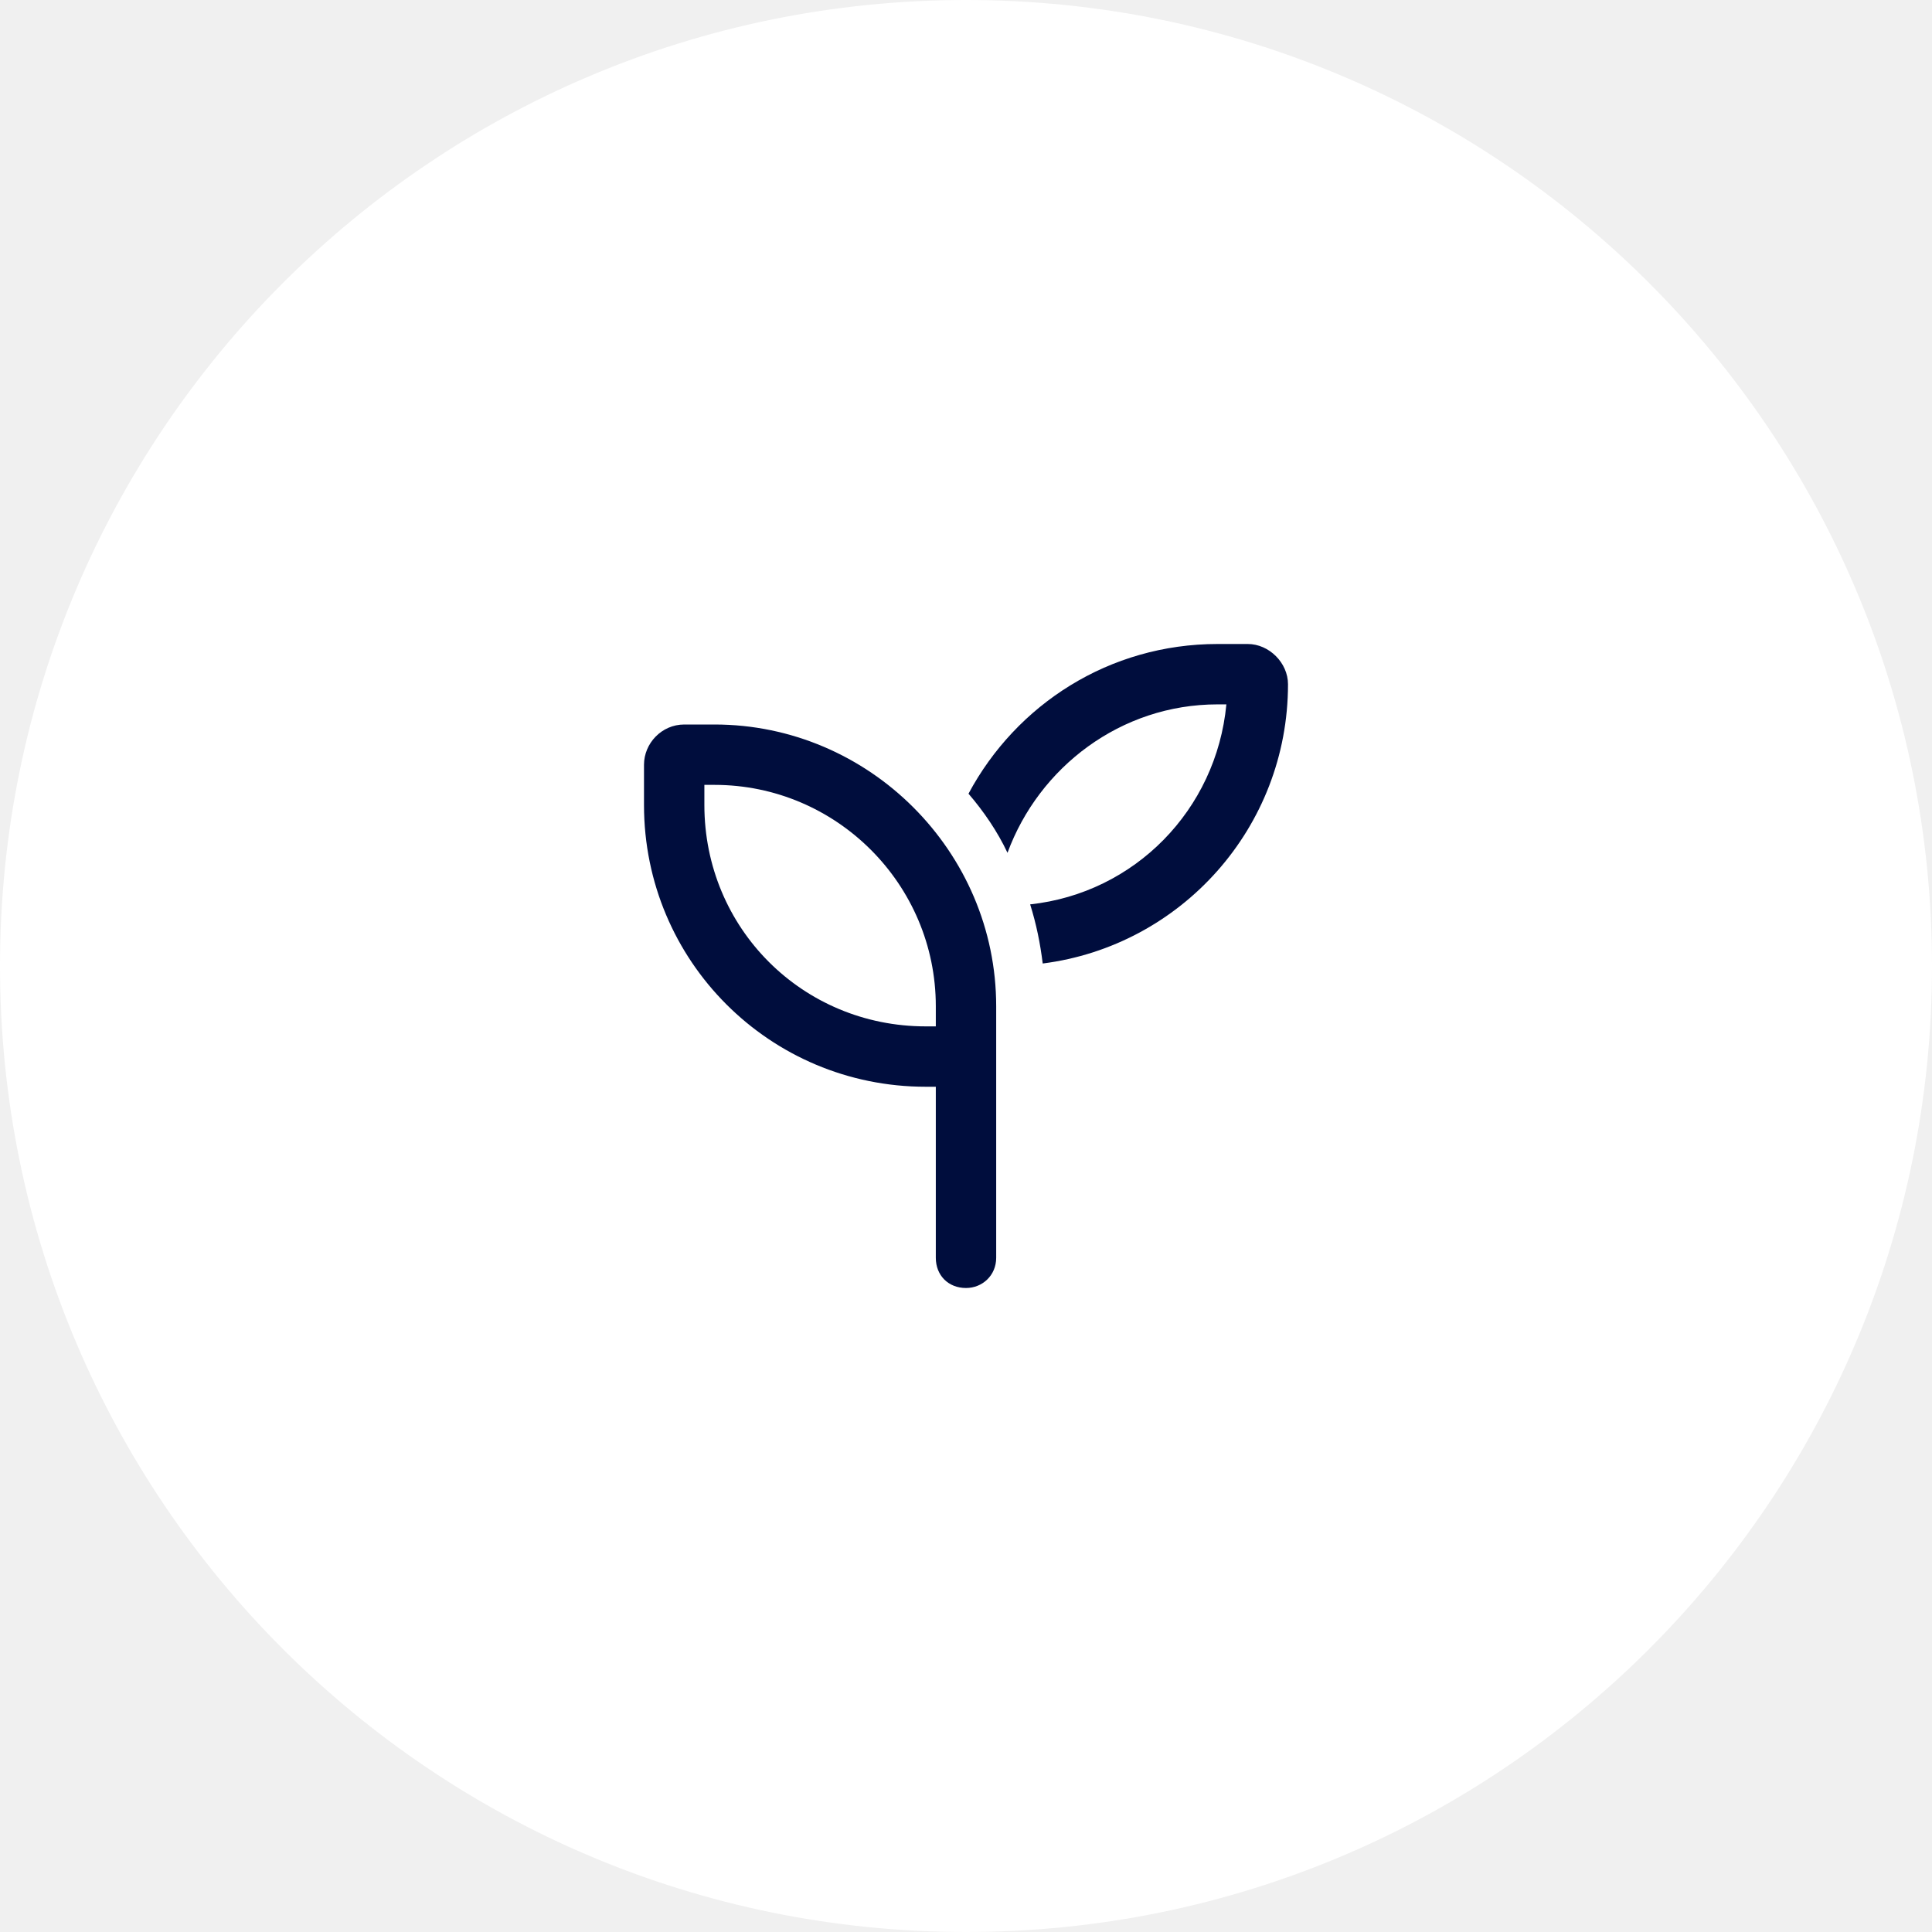
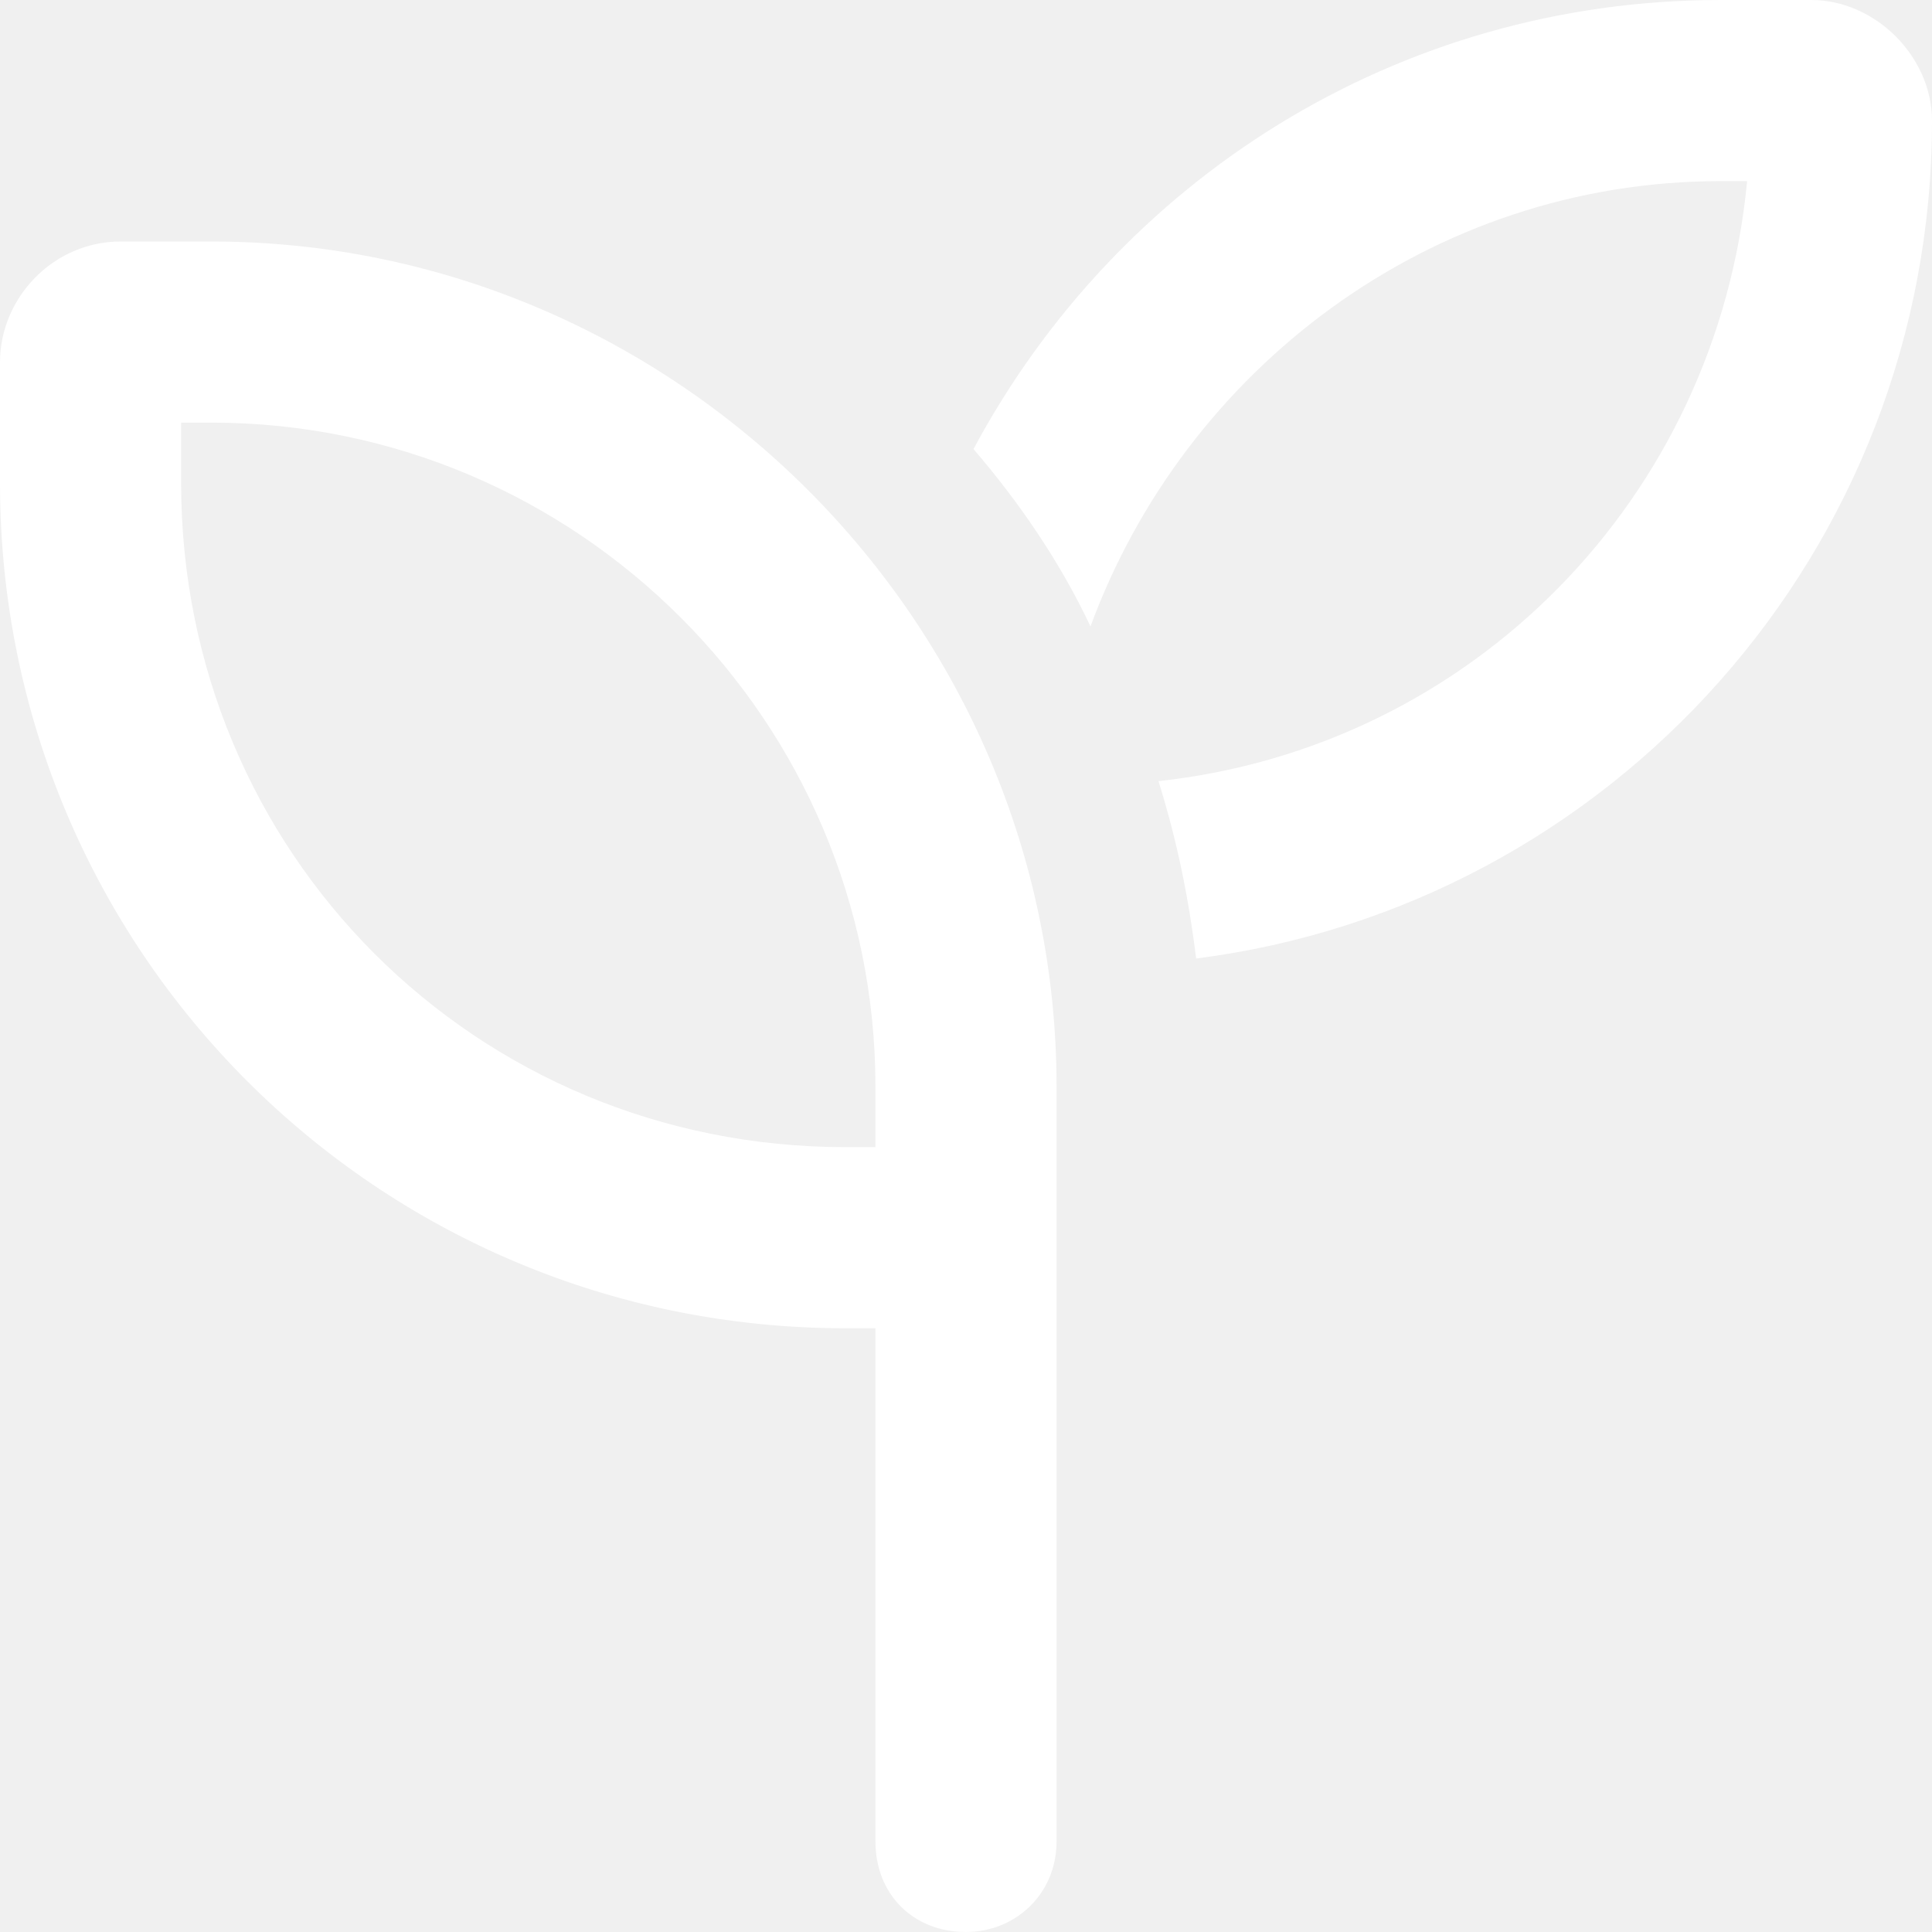
- <svg xmlns="http://www.w3.org/2000/svg" width="48" height="48" viewBox="0 0 48 48" fill="none">
-   <rect width="48" height="48" rx="24" fill="white" />
-   <path d="M25.594 22.469C28.188 22.188 30.219 20.125 30.469 17.5H30.25C27.844 17.5 25.812 19.062 25.031 21.188C24.781 20.656 24.438 20.156 24.062 19.719C25.25 17.5 27.562 16 30.25 16H31C31.531 16 32 16.469 32 17C32 20.562 29.344 23.5 25.906 23.938C25.844 23.438 25.75 22.969 25.594 22.469ZM17.5 19.5V20C17.5 23.062 19.938 25.5 23 25.5H23.25V25C23.25 21.969 20.781 19.5 17.75 19.5H17.5ZM24.75 25V25.5V27V31.25C24.75 31.688 24.406 32 24 32C23.562 32 23.25 31.688 23.25 31.25V27H23C19.125 27 16 23.875 16 20V19C16 18.469 16.438 18 17 18H17.75C21.594 18 24.75 21.156 24.75 25Z" fill="#000D3D" />
+ <svg xmlns="http://www.w3.org/2000/svg" width="16" height="16" viewBox="0 0 16 16" fill="none">
+   <path d="M9.594 6.469C12.188 6.188 14.219 4.125 14.469 1.5H14.25C11.844 1.5 9.812 3.062 9.031 5.188C8.781 4.656 8.438 4.156 8.062 3.719C9.25 1.5 11.562 0 14.25 0H15C15.531 0 16 0.469 16 1C16 4.562 13.344 7.5 9.906 7.938C9.844 7.438 9.75 6.969 9.594 6.469ZM1.5 3.5V4C1.5 7.062 3.938 9.5 7 9.5H7.25V9C7.25 5.969 4.781 3.5 1.75 3.5H1.5ZM8.75 9V9.5V11V15.25C8.75 15.688 8.406 16 8 16C7.562 16 7.25 15.688 7.25 15.25V11H7C3.125 11 0 7.875 0 4V3C0 2.469 0.438 2 1 2H1.75C5.594 2 8.75 5.156 8.75 9Z" fill="white" />
</svg>
